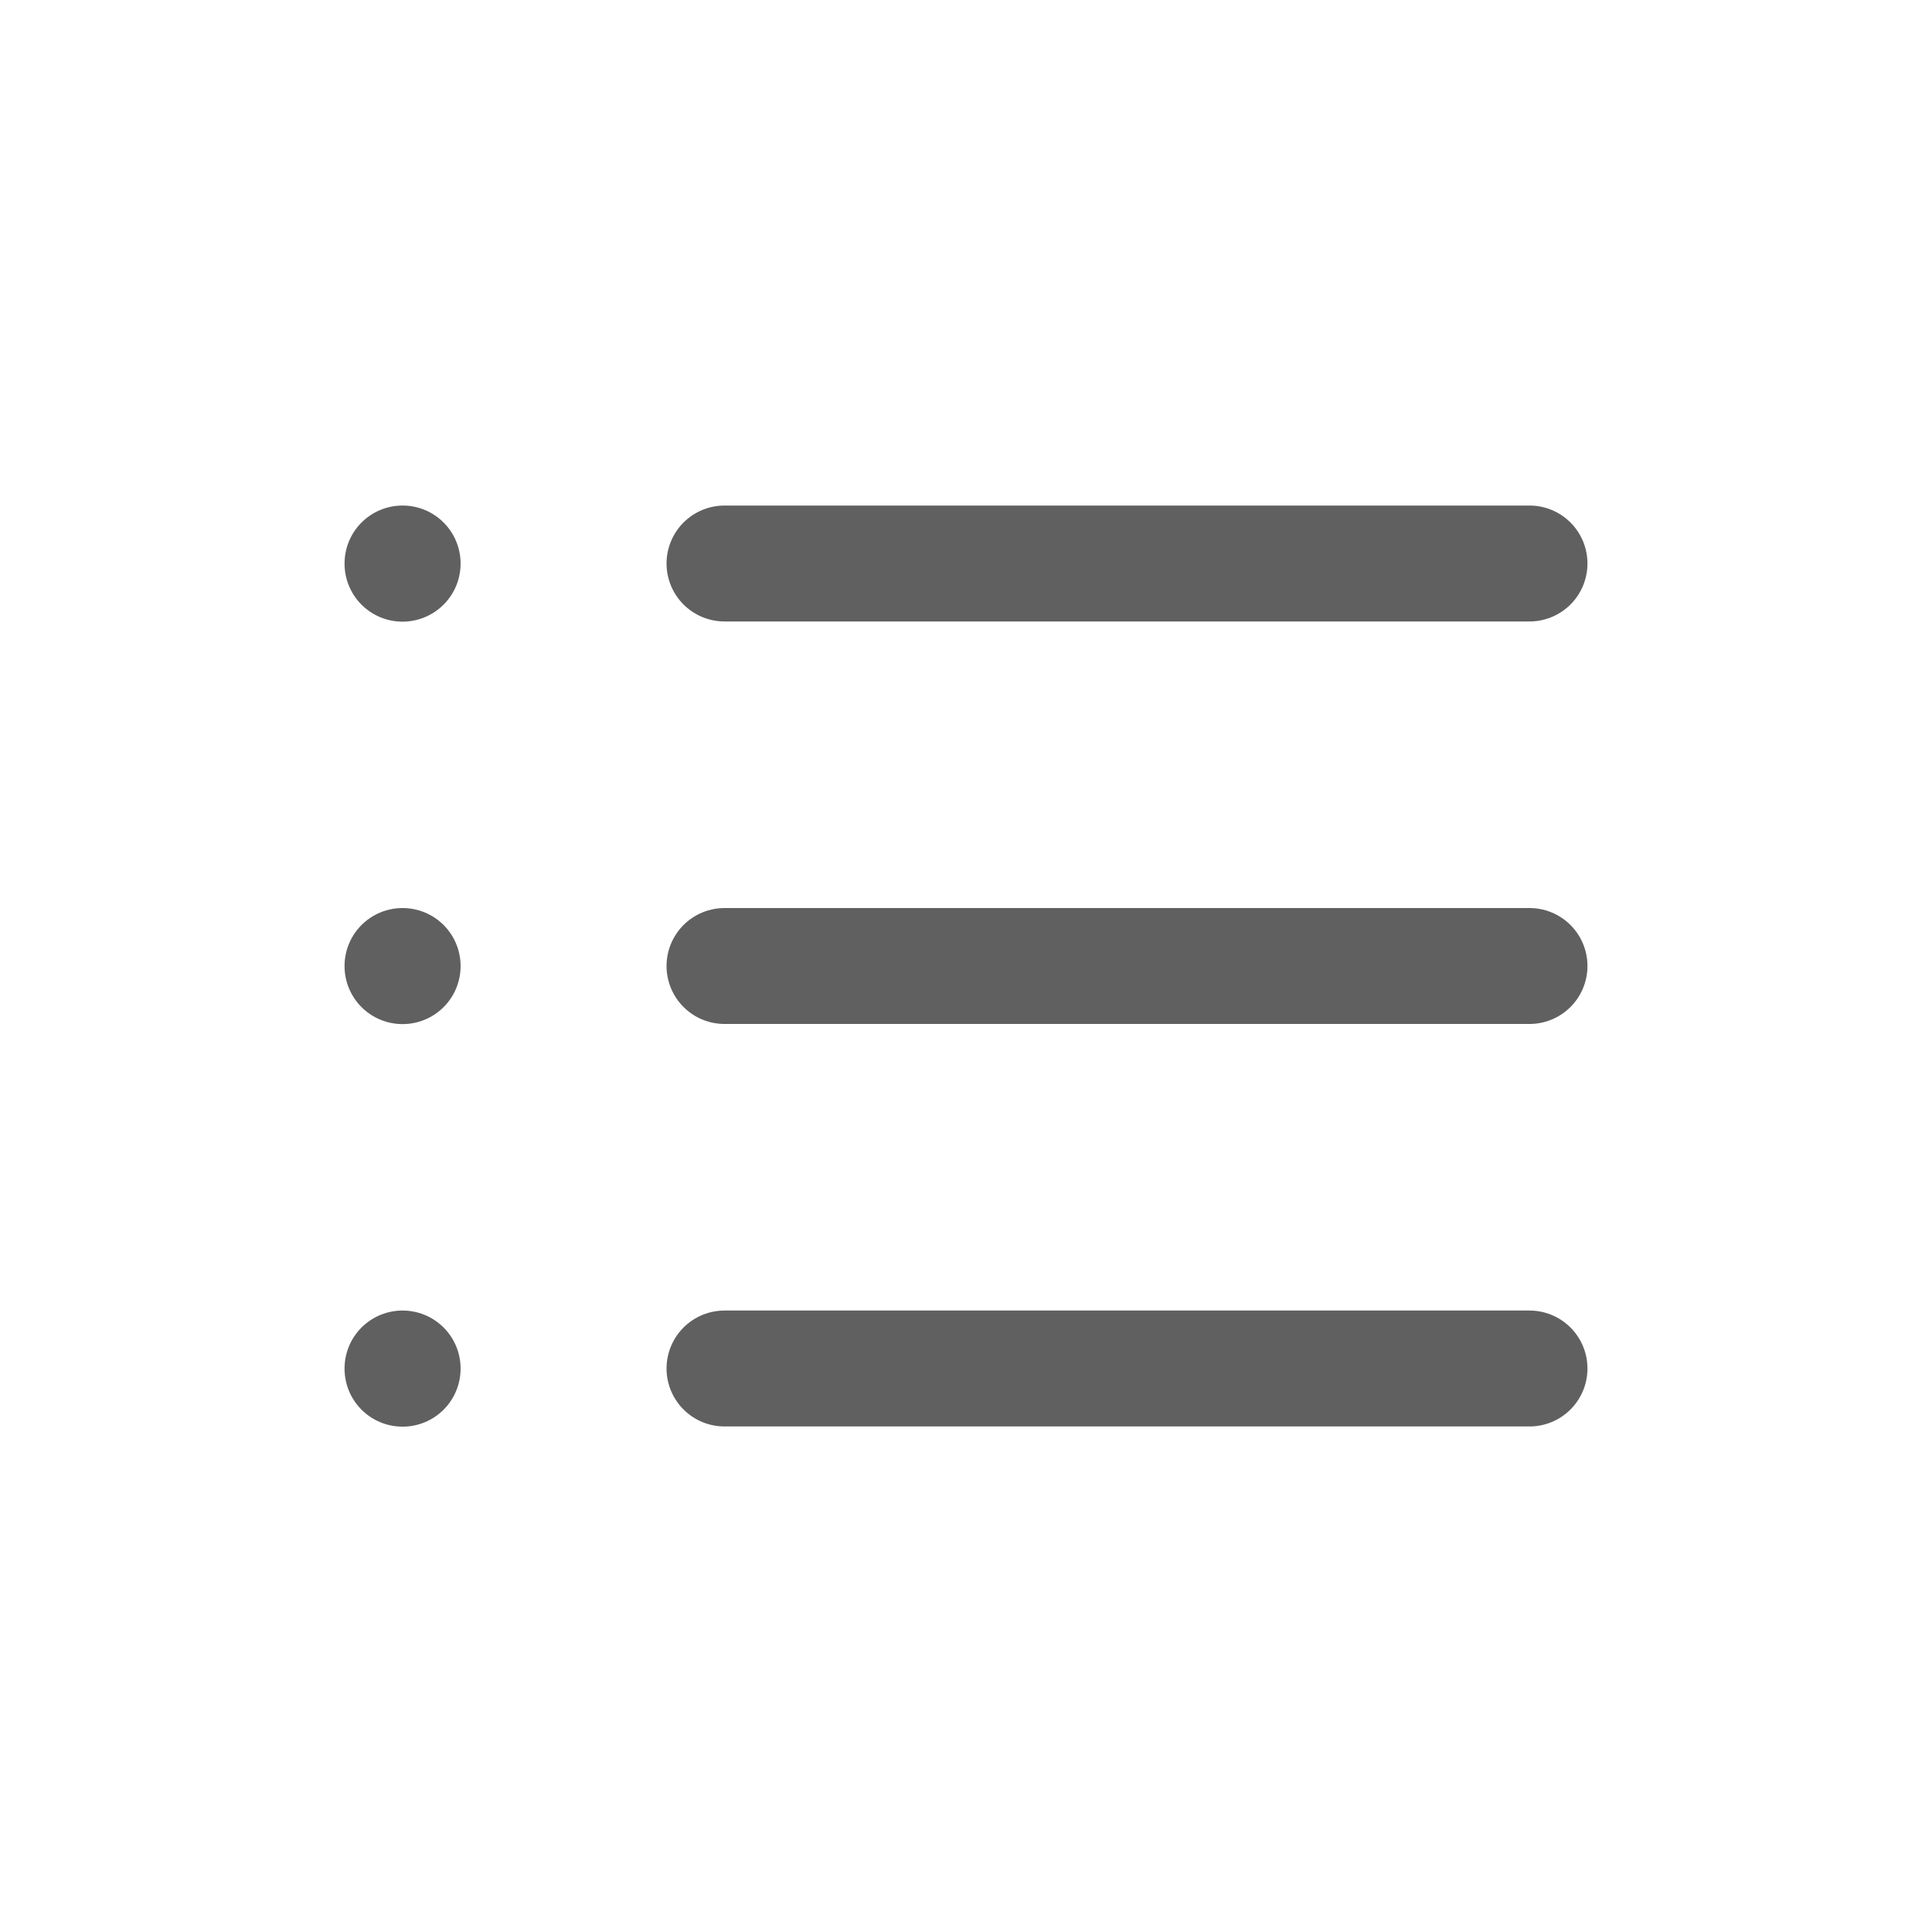
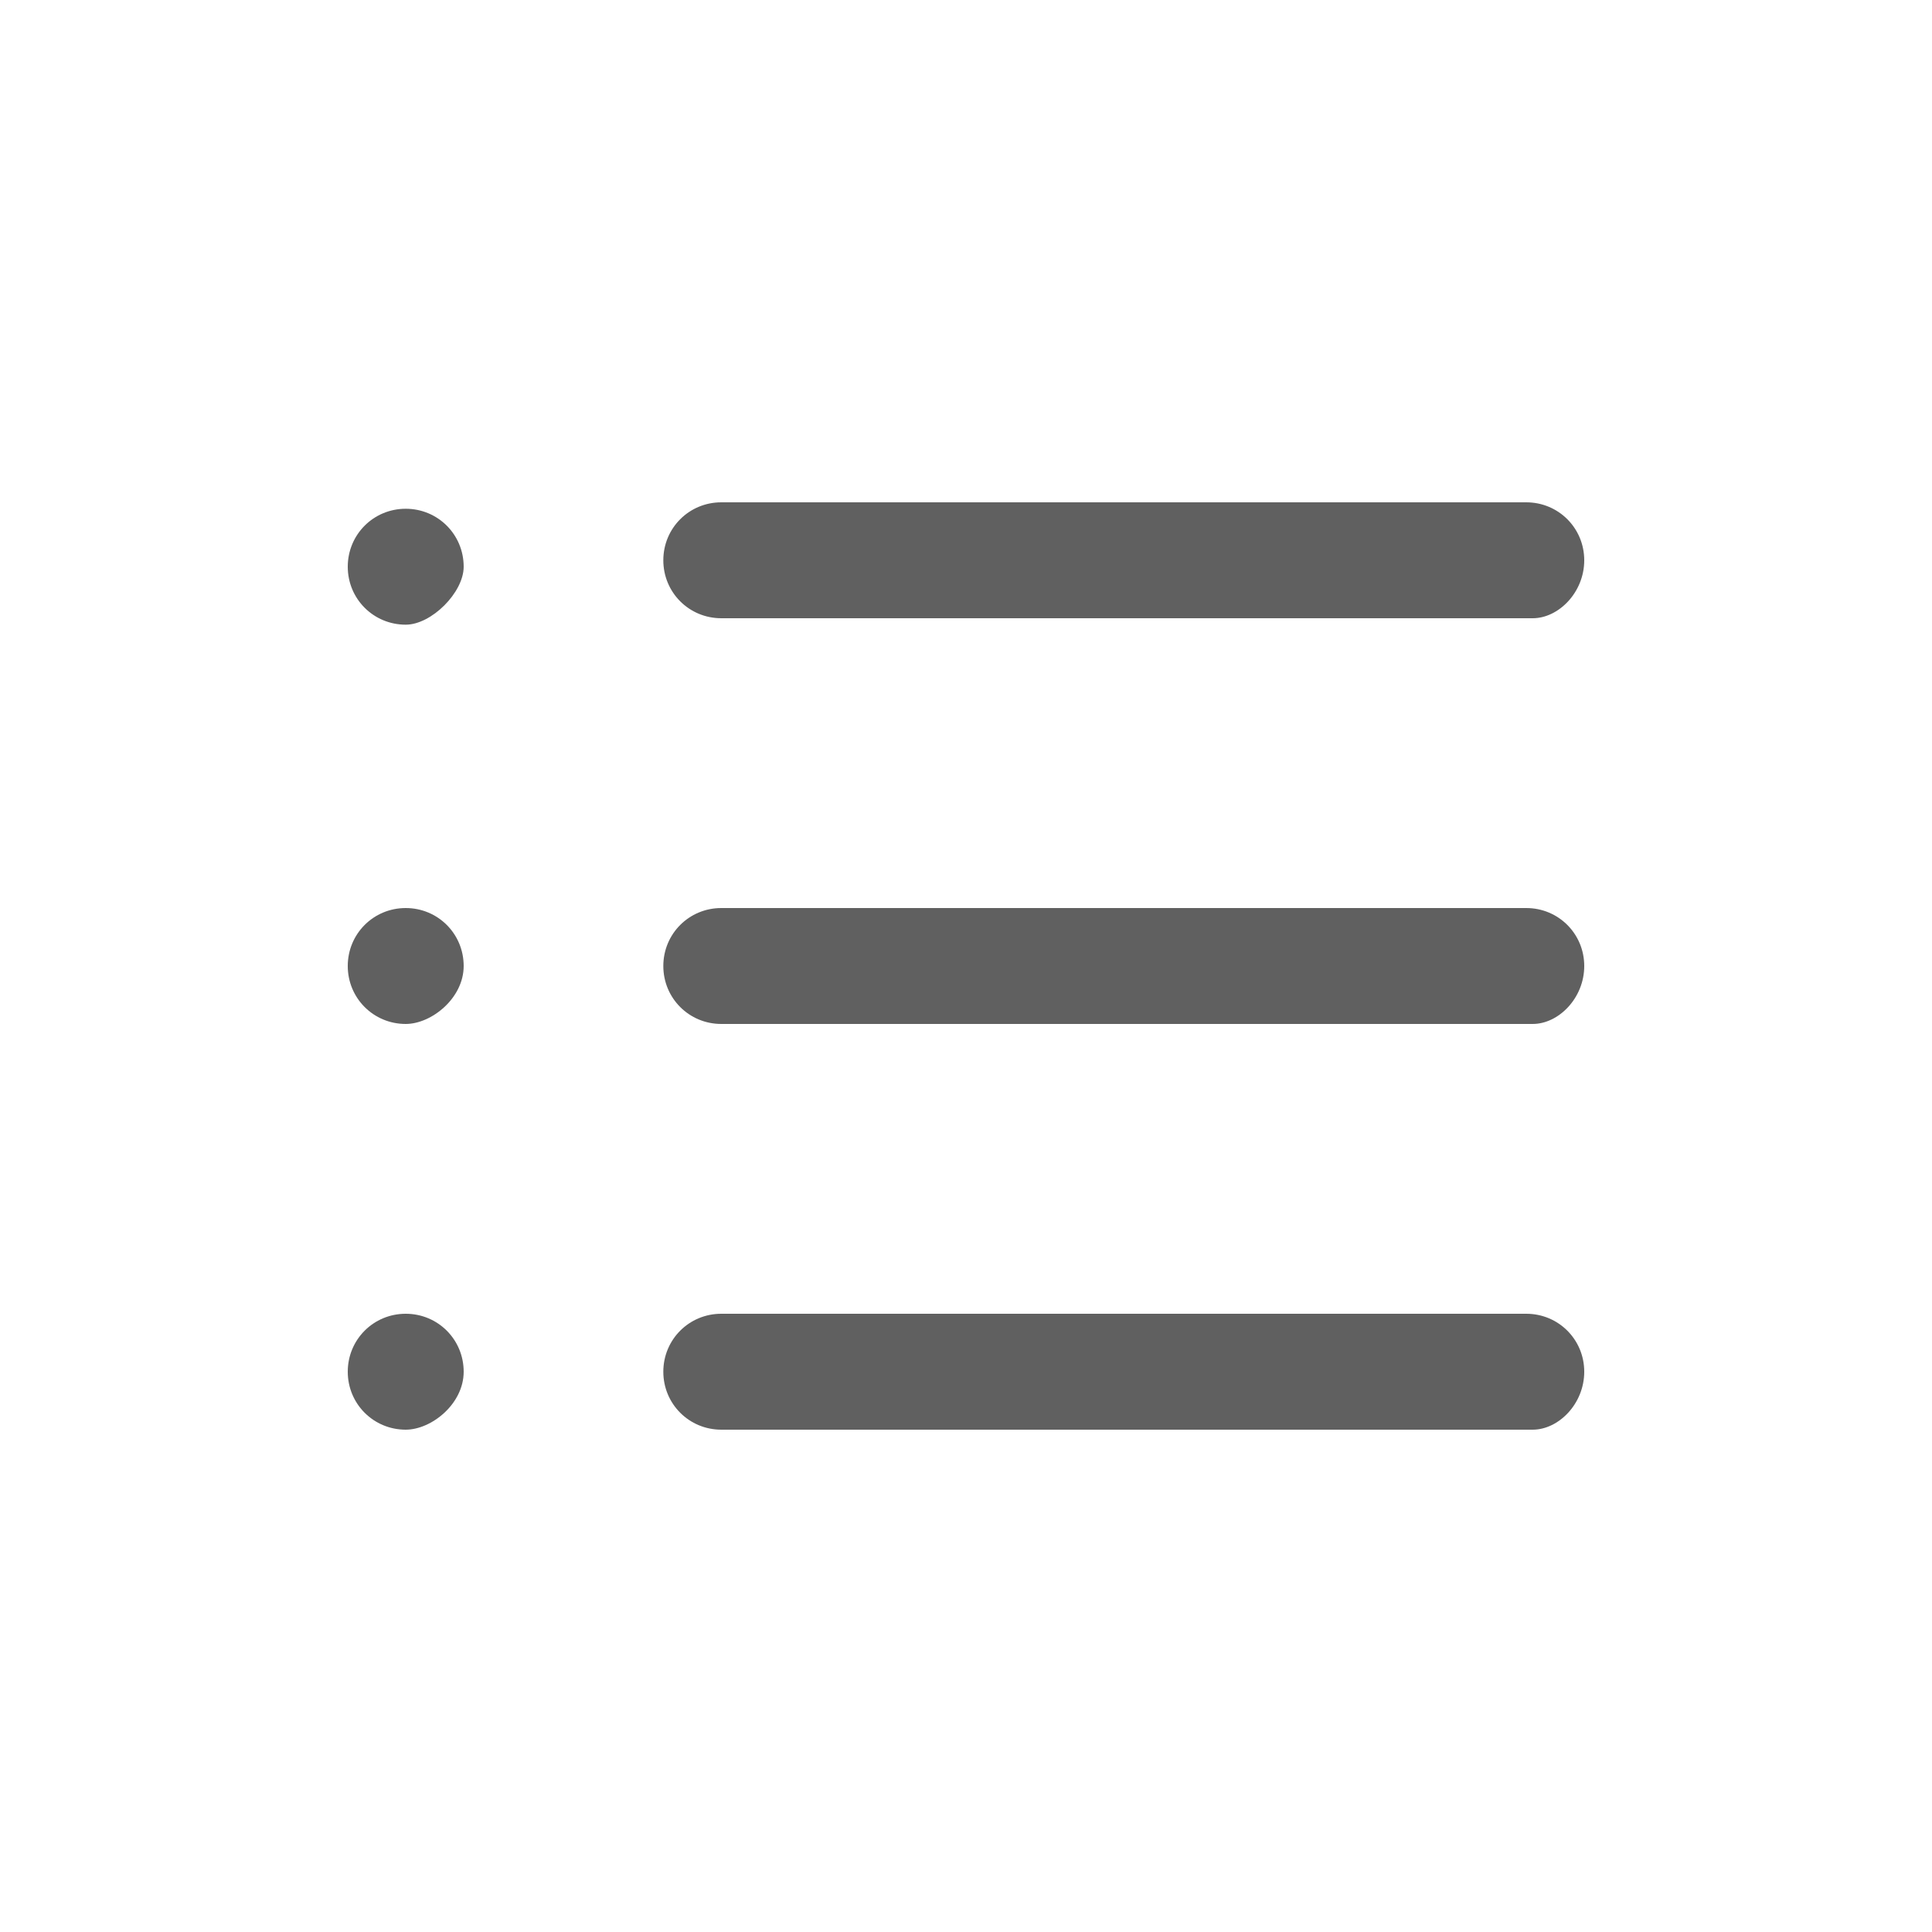
- <svg xmlns="http://www.w3.org/2000/svg" width="30" height="30" viewBox="0 0 30 30" fill="none">
-   <path d="M11.25 21.25H23.75M11.25 15H23.75M11.25 8.75H23.75M6.252 21.25V21.253L6.25 21.253V21.25H6.252ZM6.252 15V15.002L6.25 15.002V15H6.252ZM6.252 8.75V8.752L6.25 8.753V8.75H6.252Z" stroke="#606060" stroke-width="1.8" stroke-linecap="round" stroke-linejoin="round" />
+ <svg xmlns="http://www.w3.org/2000/svg" version="1.1" id="Layer_1" x="0px" y="0px" viewBox="0 0 30 30" style="enable-background:new 0 0 30 30;" xml:space="preserve">
+   <style type="text/css">
+ 	.st0{fill:#606060;}
+ </style>
+   <g>
+     <path class="st0" d="M6.3,22.2c-0.5,0-0.9-0.4-0.9-0.9s0.4-0.9,0.9-0.9s0.9,0.4,0.9,0.9v0C7.2,21.8,6.7,22.2,6.3,22.2z M23.8,22.2   H11.2c-0.5,0-0.9-0.4-0.9-0.9s0.4-0.9,0.9-0.9h12.5c0.5,0,0.9,0.4,0.9,0.9S24.2,22.2,23.8,22.2z M6.3,15.9c-0.5,0-0.9-0.4-0.9-0.9   s0.4-0.9,0.9-0.9s0.9,0.4,0.9,0.9v0C7.2,15.5,6.7,15.9,6.3,15.9z M23.8,15.9H11.2c-0.5,0-0.9-0.4-0.9-0.9s0.4-0.9,0.9-0.9h12.5   c0.5,0,0.9,0.4,0.9,0.9S24.2,15.9,23.8,15.9z M6.3,9.7c-0.5,0-0.9-0.4-0.9-0.9s0.4-0.9,0.9-0.9s0.9,0.4,0.9,0.9v0   C7.2,9.2,6.7,9.7,6.3,9.7z M23.8,9.6H11.2c-0.5,0-0.9-0.4-0.9-0.9s0.4-0.9,0.9-0.9h12.5c0.5,0,0.9,0.4,0.9,0.9S24.2,9.6,23.8,9.6z" />
+   </g>
</svg>
